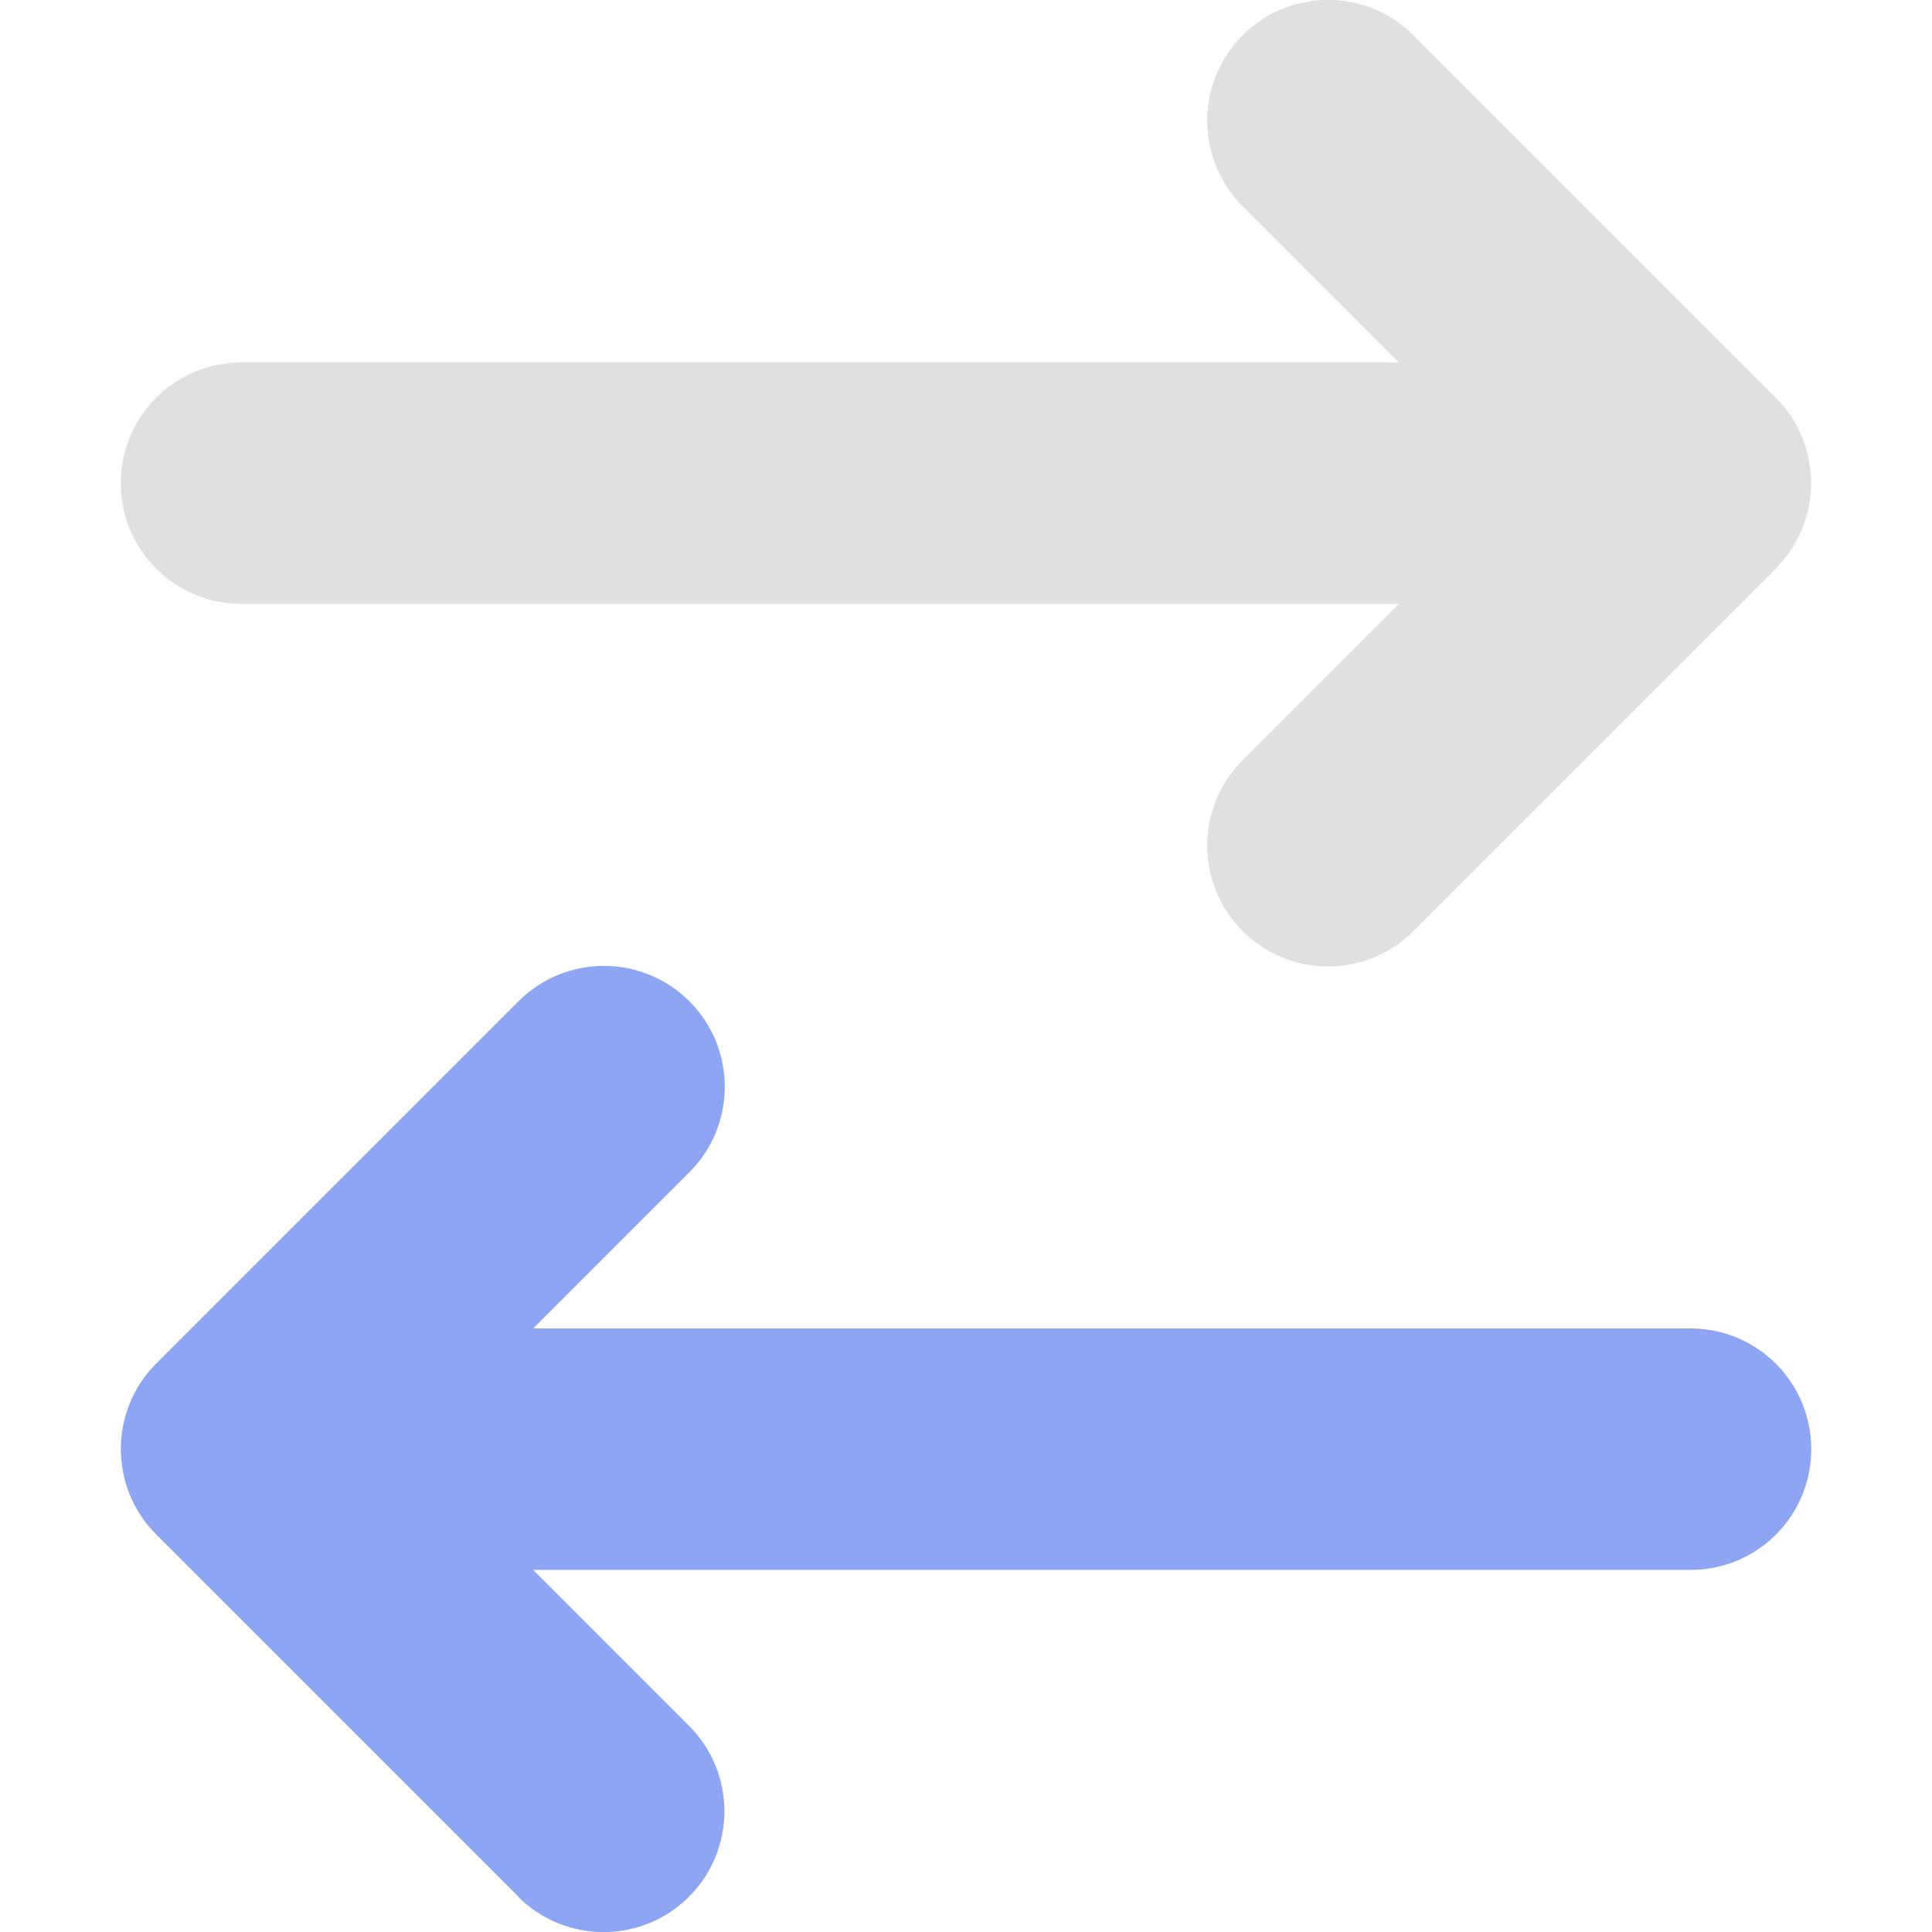
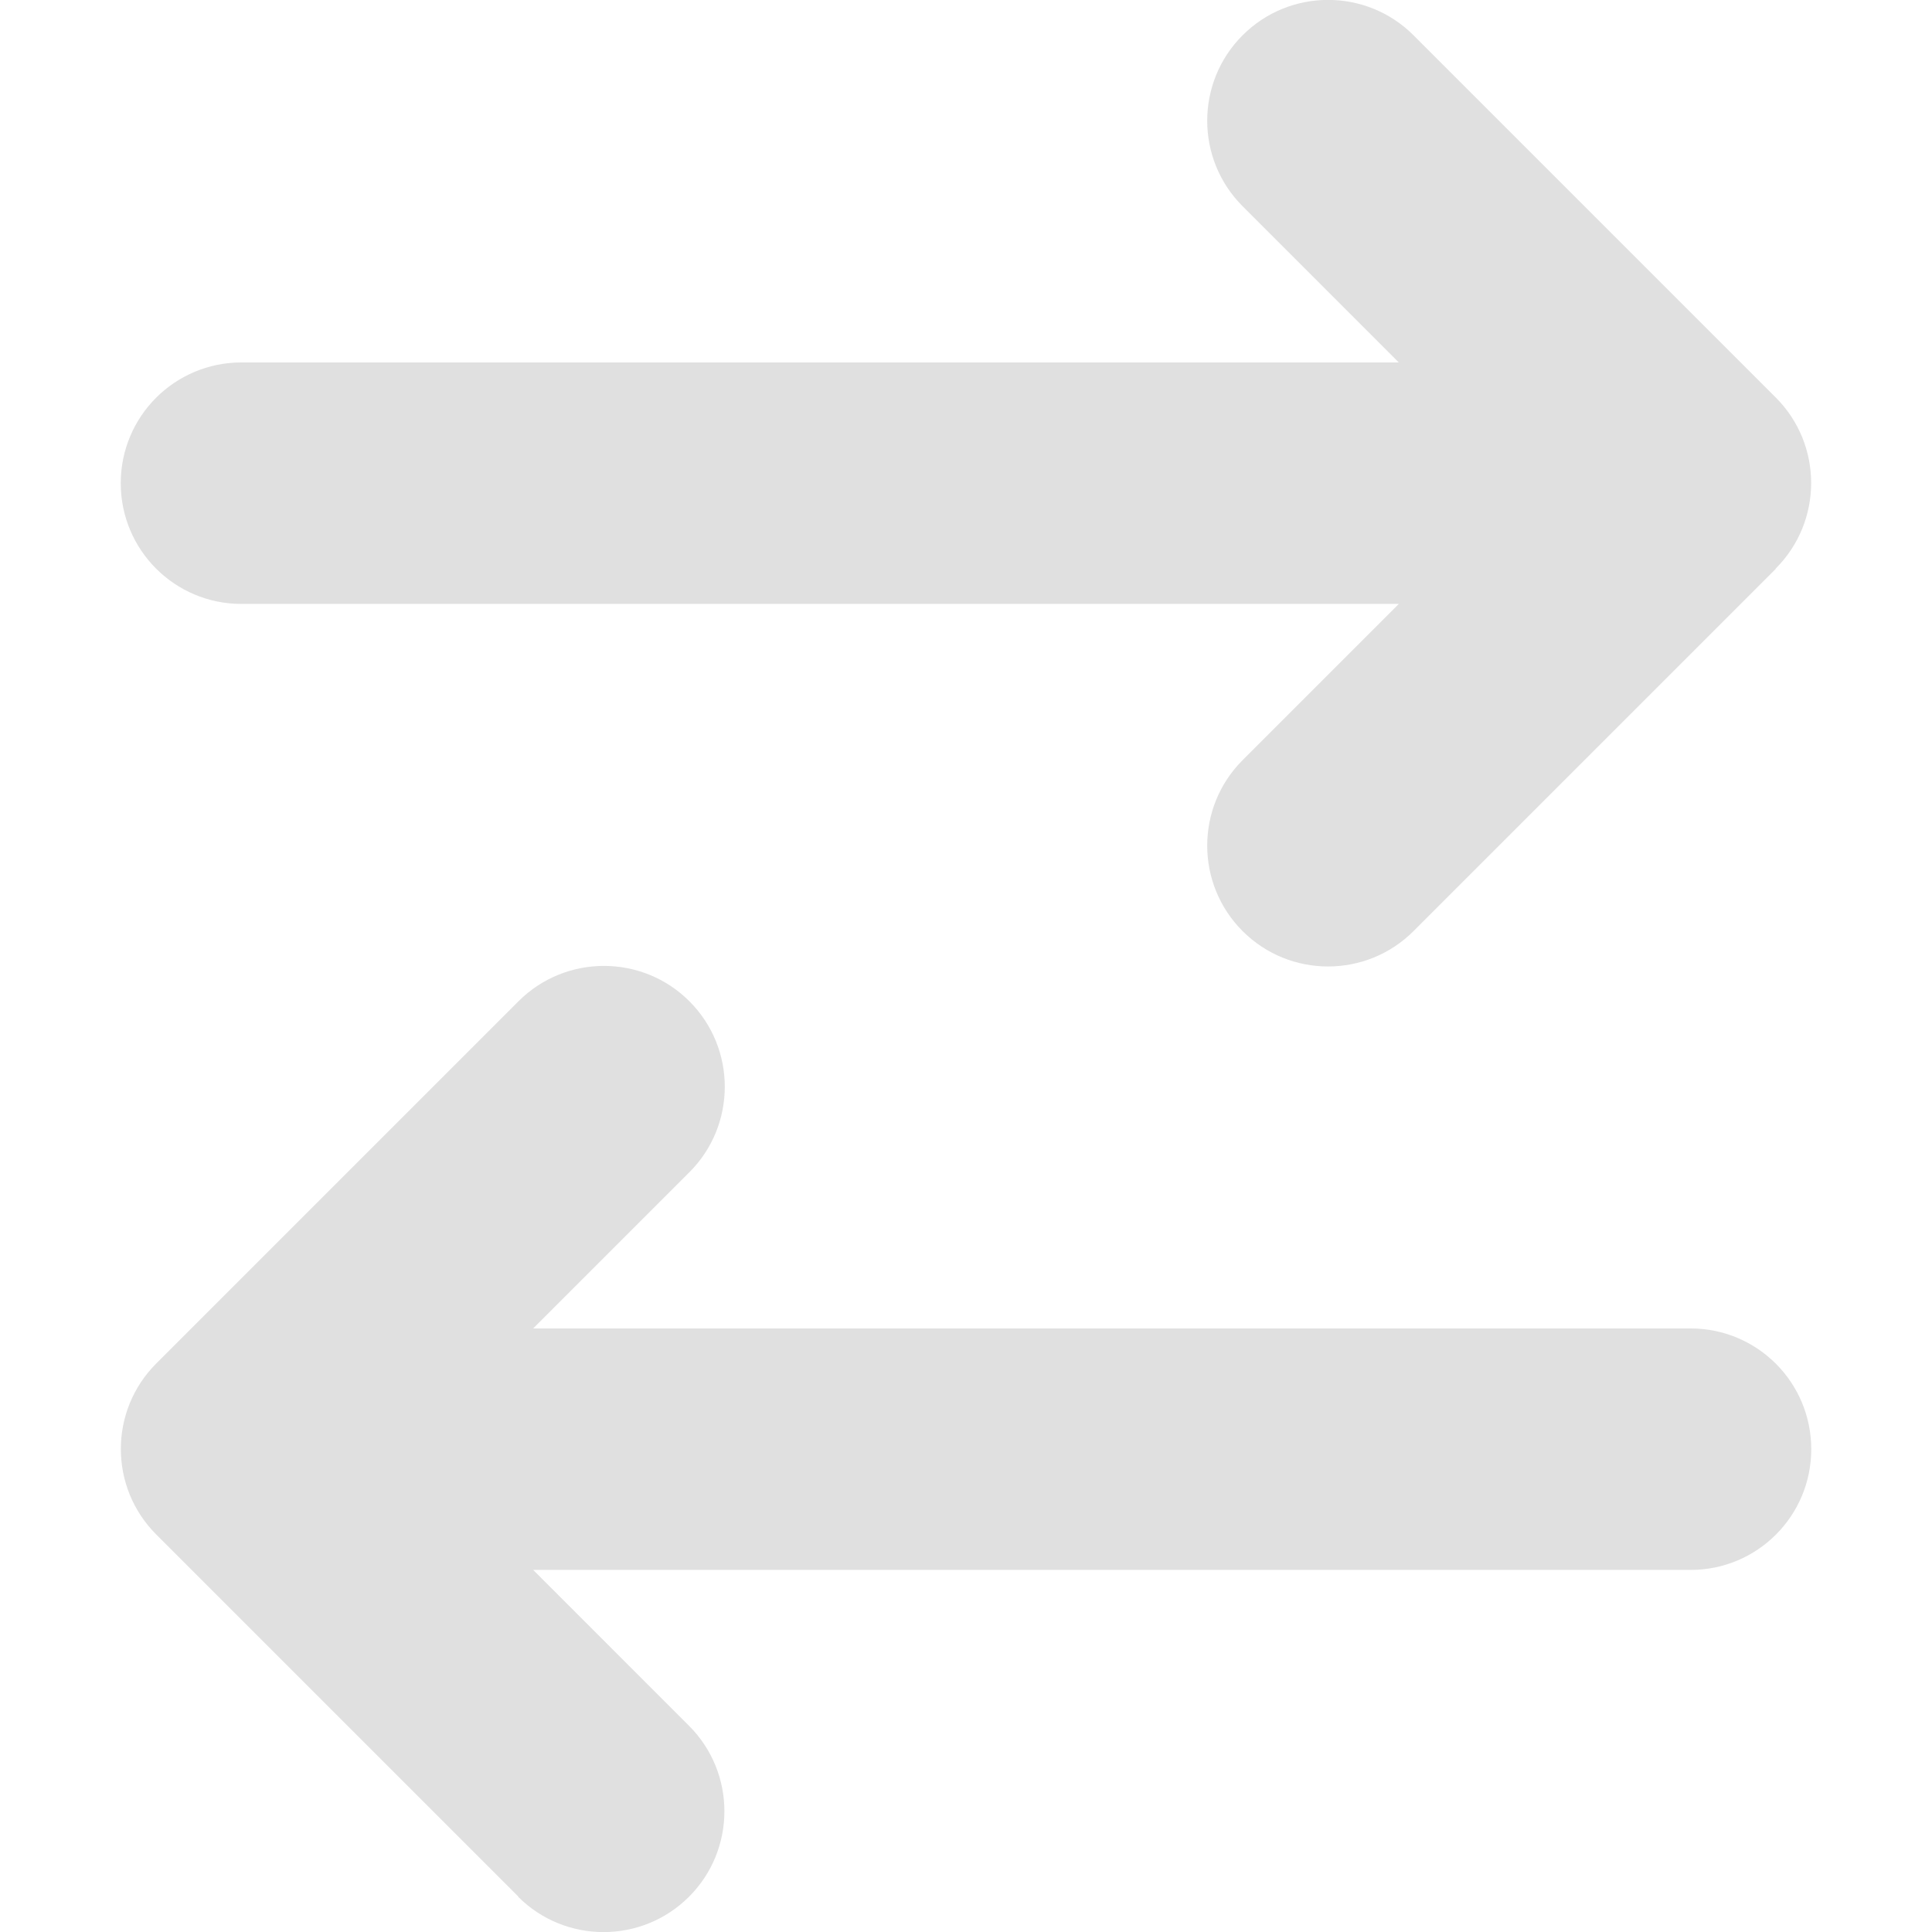
<svg xmlns="http://www.w3.org/2000/svg" viewBox="0 0 512 512" version="1.1" id="svg1" width="16" height="16">
  <defs id="defs1" />
-   <path d="m 137.3,502.65 c 12.5,12.5 32.8,12.5 45.3,0 12.5,-12.5 12.5,-32.8 0,-45.3 l -41.3,-41.3 H 448 c 17.7,0 32,-14.3 32,-32 0,-17.7 -14.3,-32 -32,-32 H 141.3 l 41.4,-41.4 c 12.5,-12.5 12.5,-32.8 0,-45.3 -12.5,-12.5 -32.8,-12.5 -45.3,0 l -96,96 c -12.5,12.5 -12.5,32.8 0,45.3 l 96,96 z" id="path2" style="fill:#8da5f3" />
+   <path d="m 137.3,502.65 c 12.5,12.5 32.8,12.5 45.3,0 12.5,-12.5 12.5,-32.8 0,-45.3 l -41.3,-41.3 H 448 c 17.7,0 32,-14.3 32,-32 0,-17.7 -14.3,-32 -32,-32 H 141.3 l 41.4,-41.4 c 12.5,-12.5 12.5,-32.8 0,-45.3 -12.5,-12.5 -32.8,-12.5 -45.3,0 l -96,96 c -12.5,12.5 -12.5,32.8 0,45.3 l 96,96 z" id="path2" style="fill:#e0e0e0" />
  <path d="m 470.6,150.65 c 12.5,-12.5 12.5,-32.8 0,-45.3 l -96,-96 c -12.5,-12.5 -32.8,-12.5 -45.3,0 -12.5,12.5 -12.5,32.8 0,45.3 l 41.4,41.4 H 64 c -17.7,0 -32,14.3 -32,32 0,17.7 14.3,32 32,32 h 306.7 l -41.4,41.4 c -12.5,12.5 -12.5,32.8 0,45.3 12.5,12.5 32.8,12.5 45.3,0 l 96,-96 z" id="path1" style="fill:#e0e0e0" />
</svg>
